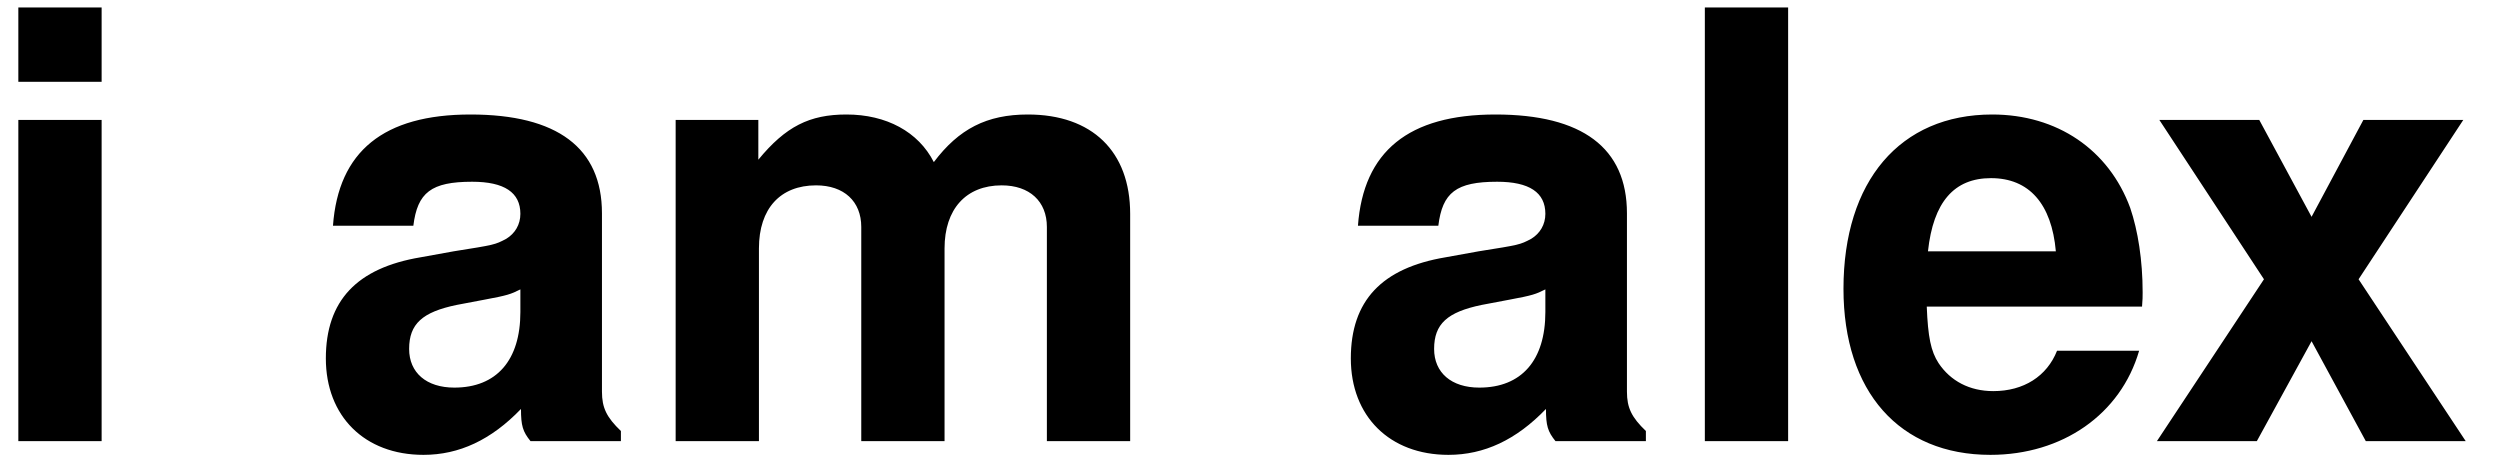
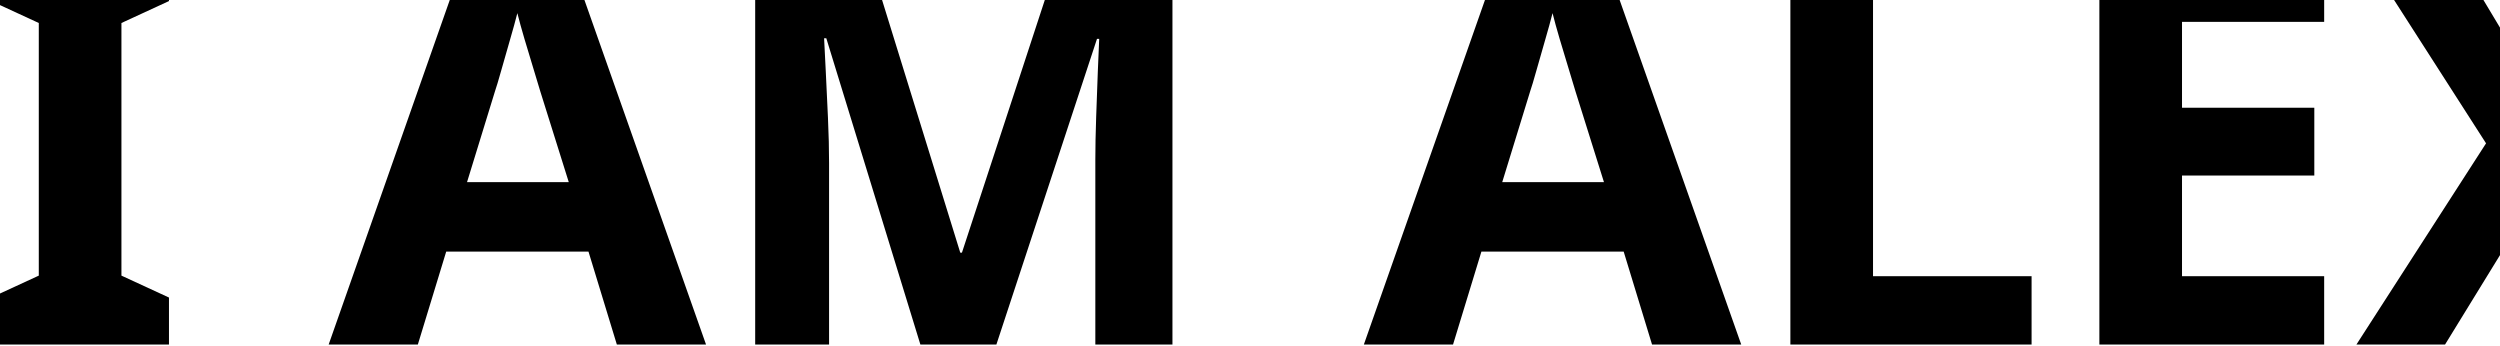
- <svg xmlns="http://www.w3.org/2000/svg" width="100%" height="100%" viewBox="0 0 649 120" version="1.1" xml:space="preserve" style="fill-rule:evenodd;clip-rule:evenodd;stroke-linejoin:round;stroke-miterlimit:2;">
-   <g transform="matrix(1.665147,0,0,1.665147,-16.13838,-17.23864)">
-     <g transform="matrix(92.74429,0,0,92.74429,398.1868,79.12673)">
-         </g>
-     <text x="6.333px" y="79.127px" style="font-family:'Helvetica-Bold', 'Helvetica';font-weight:700;font-size:92.744px;">i am alex</text>
+ <svg xmlns="http://www.w3.org/2000/svg" width="100%" height="100%" viewBox="0 0 739 102" version="1.1" xml:space="preserve" style="fill-rule:evenodd;clip-rule:evenodd;stroke-linejoin:round;stroke-miterlimit:2;">
+   <g transform="matrix(1,0,0,1,-2.447545,-9.07949)">
+     <g transform="matrix(1.74299,0,0,1.74299,-16.3503,-26.99663)">
+       <g transform="matrix(92.74429,0,0,92.74429,434.2553,79.12673)">
+             </g>
+       <text x="6.333px" y="79.127px" style="font-family:'FoundersGrotesk-Bold', 'Founders Grotesk', sans-serif;font-weight:700;font-size:92.744px;">I AM ALEX</text>
+     </g>
  </g>
</svg>
